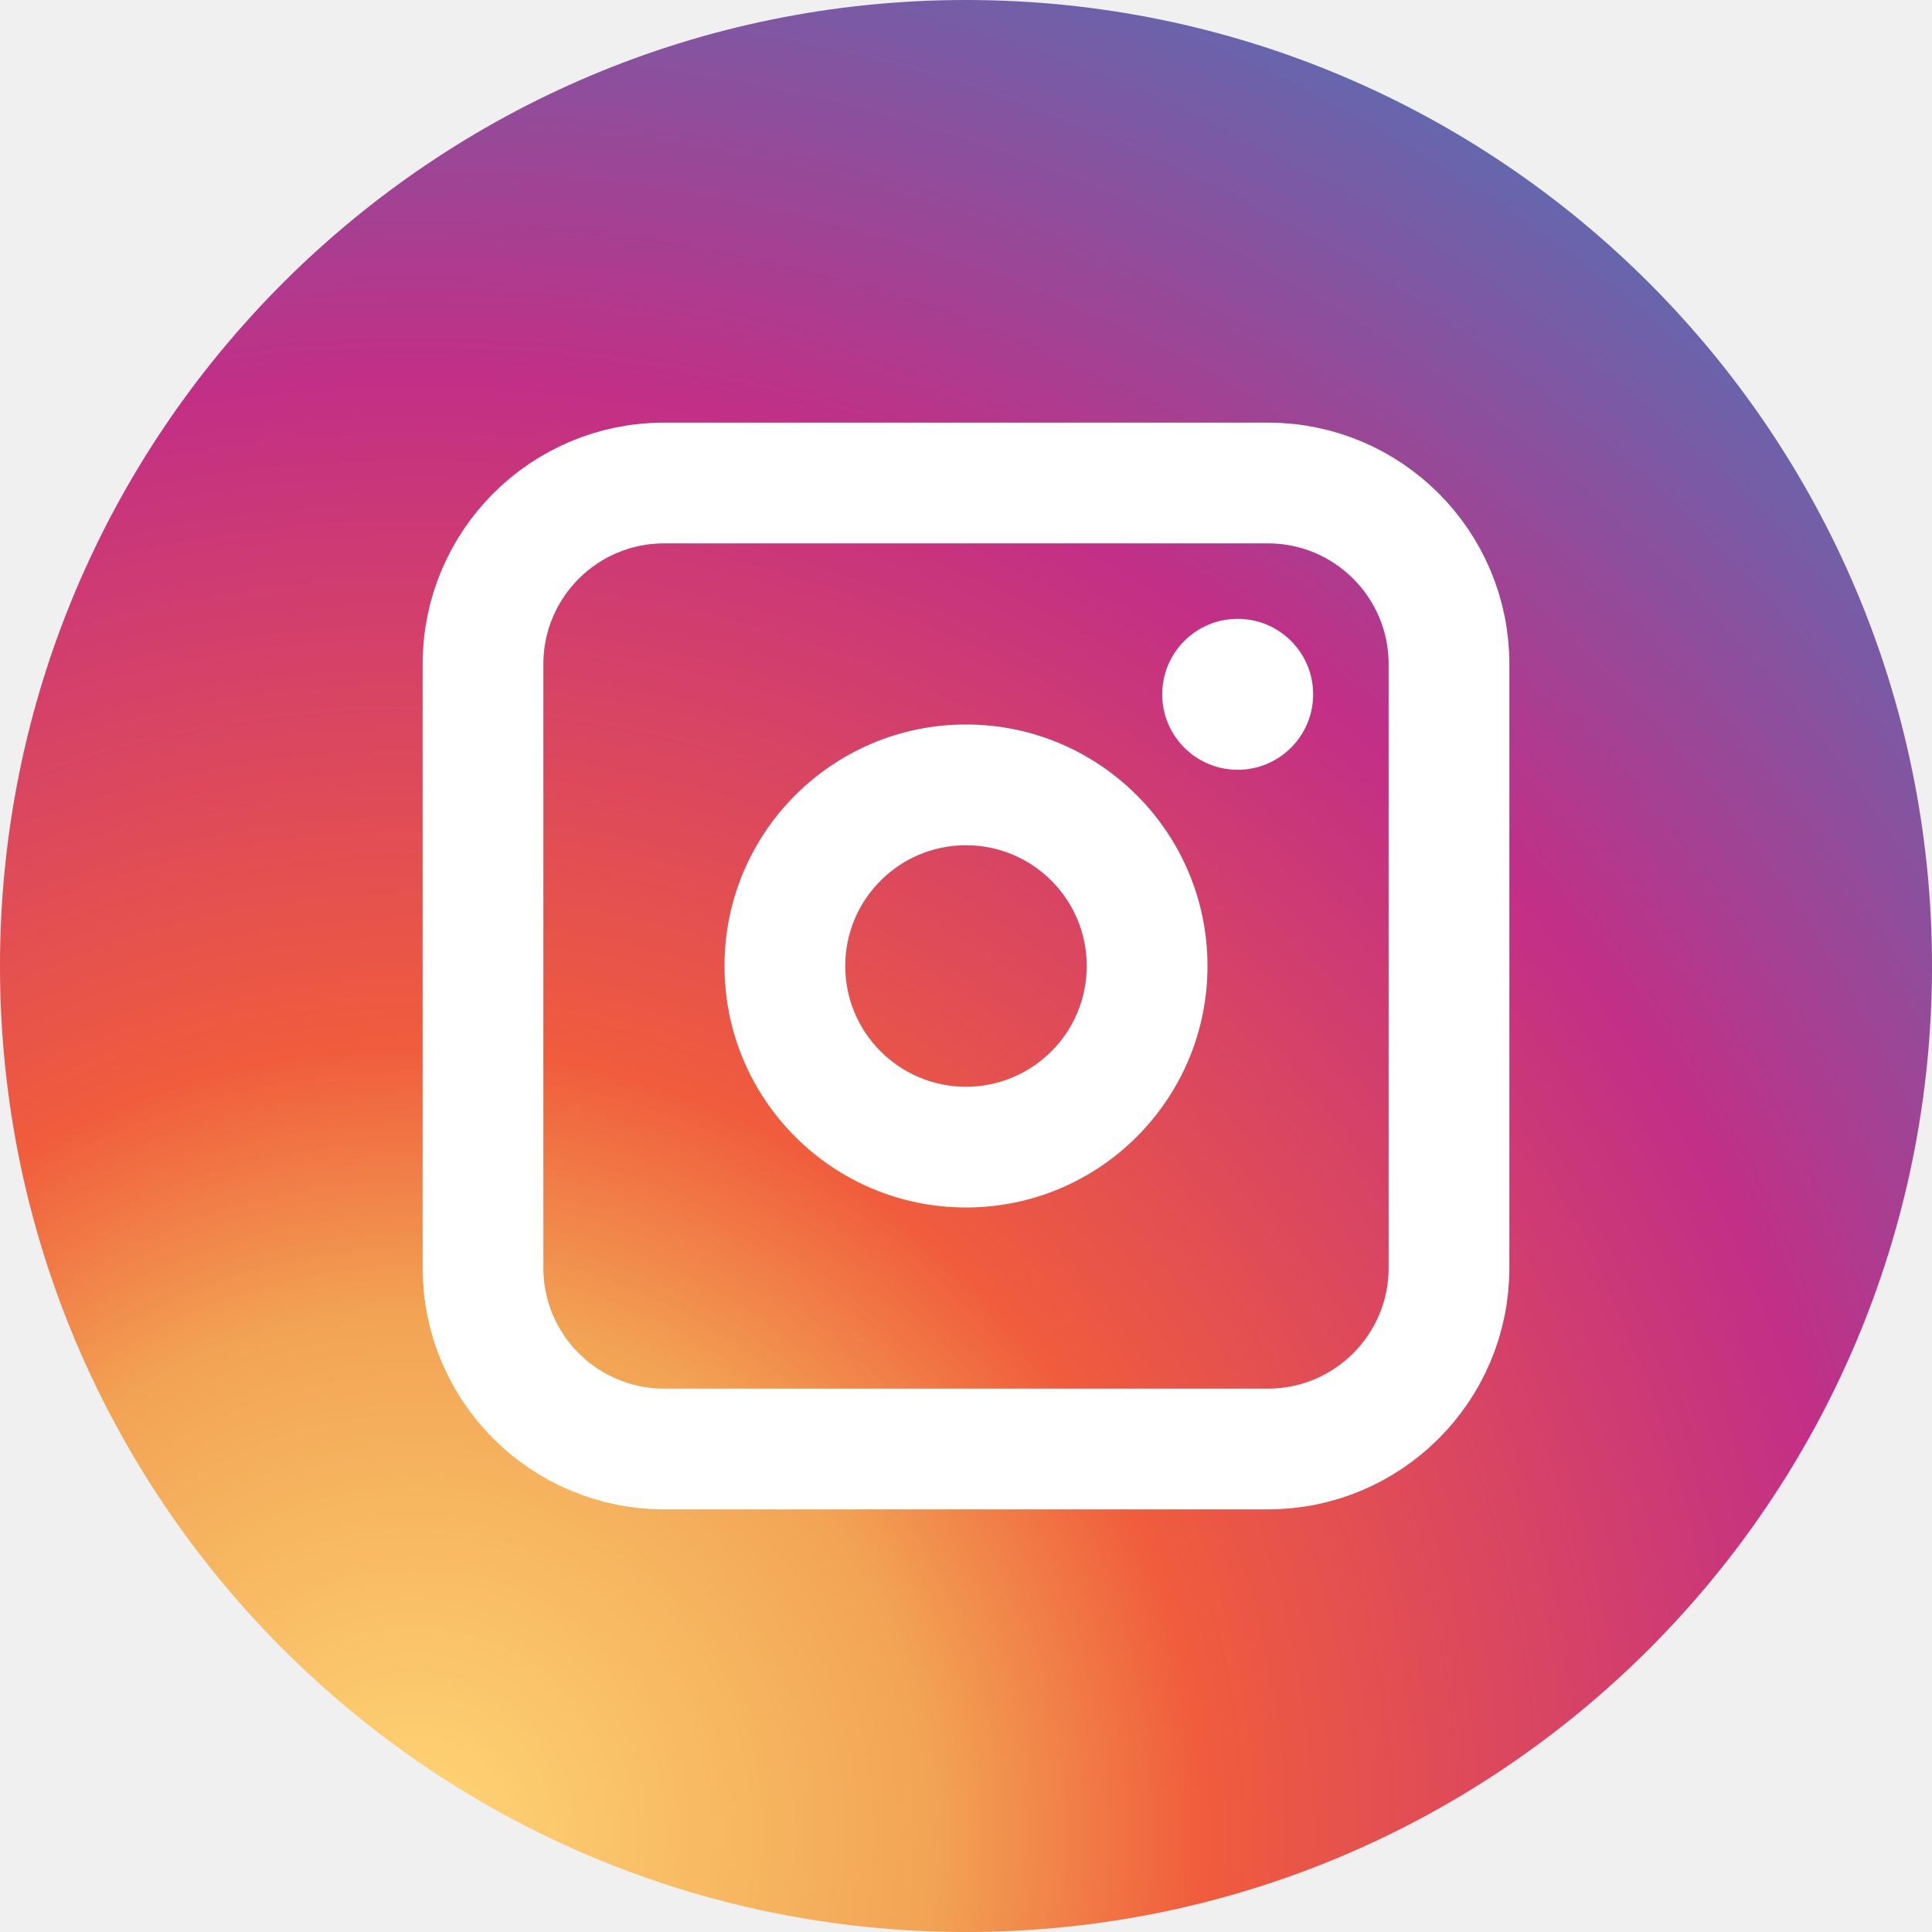
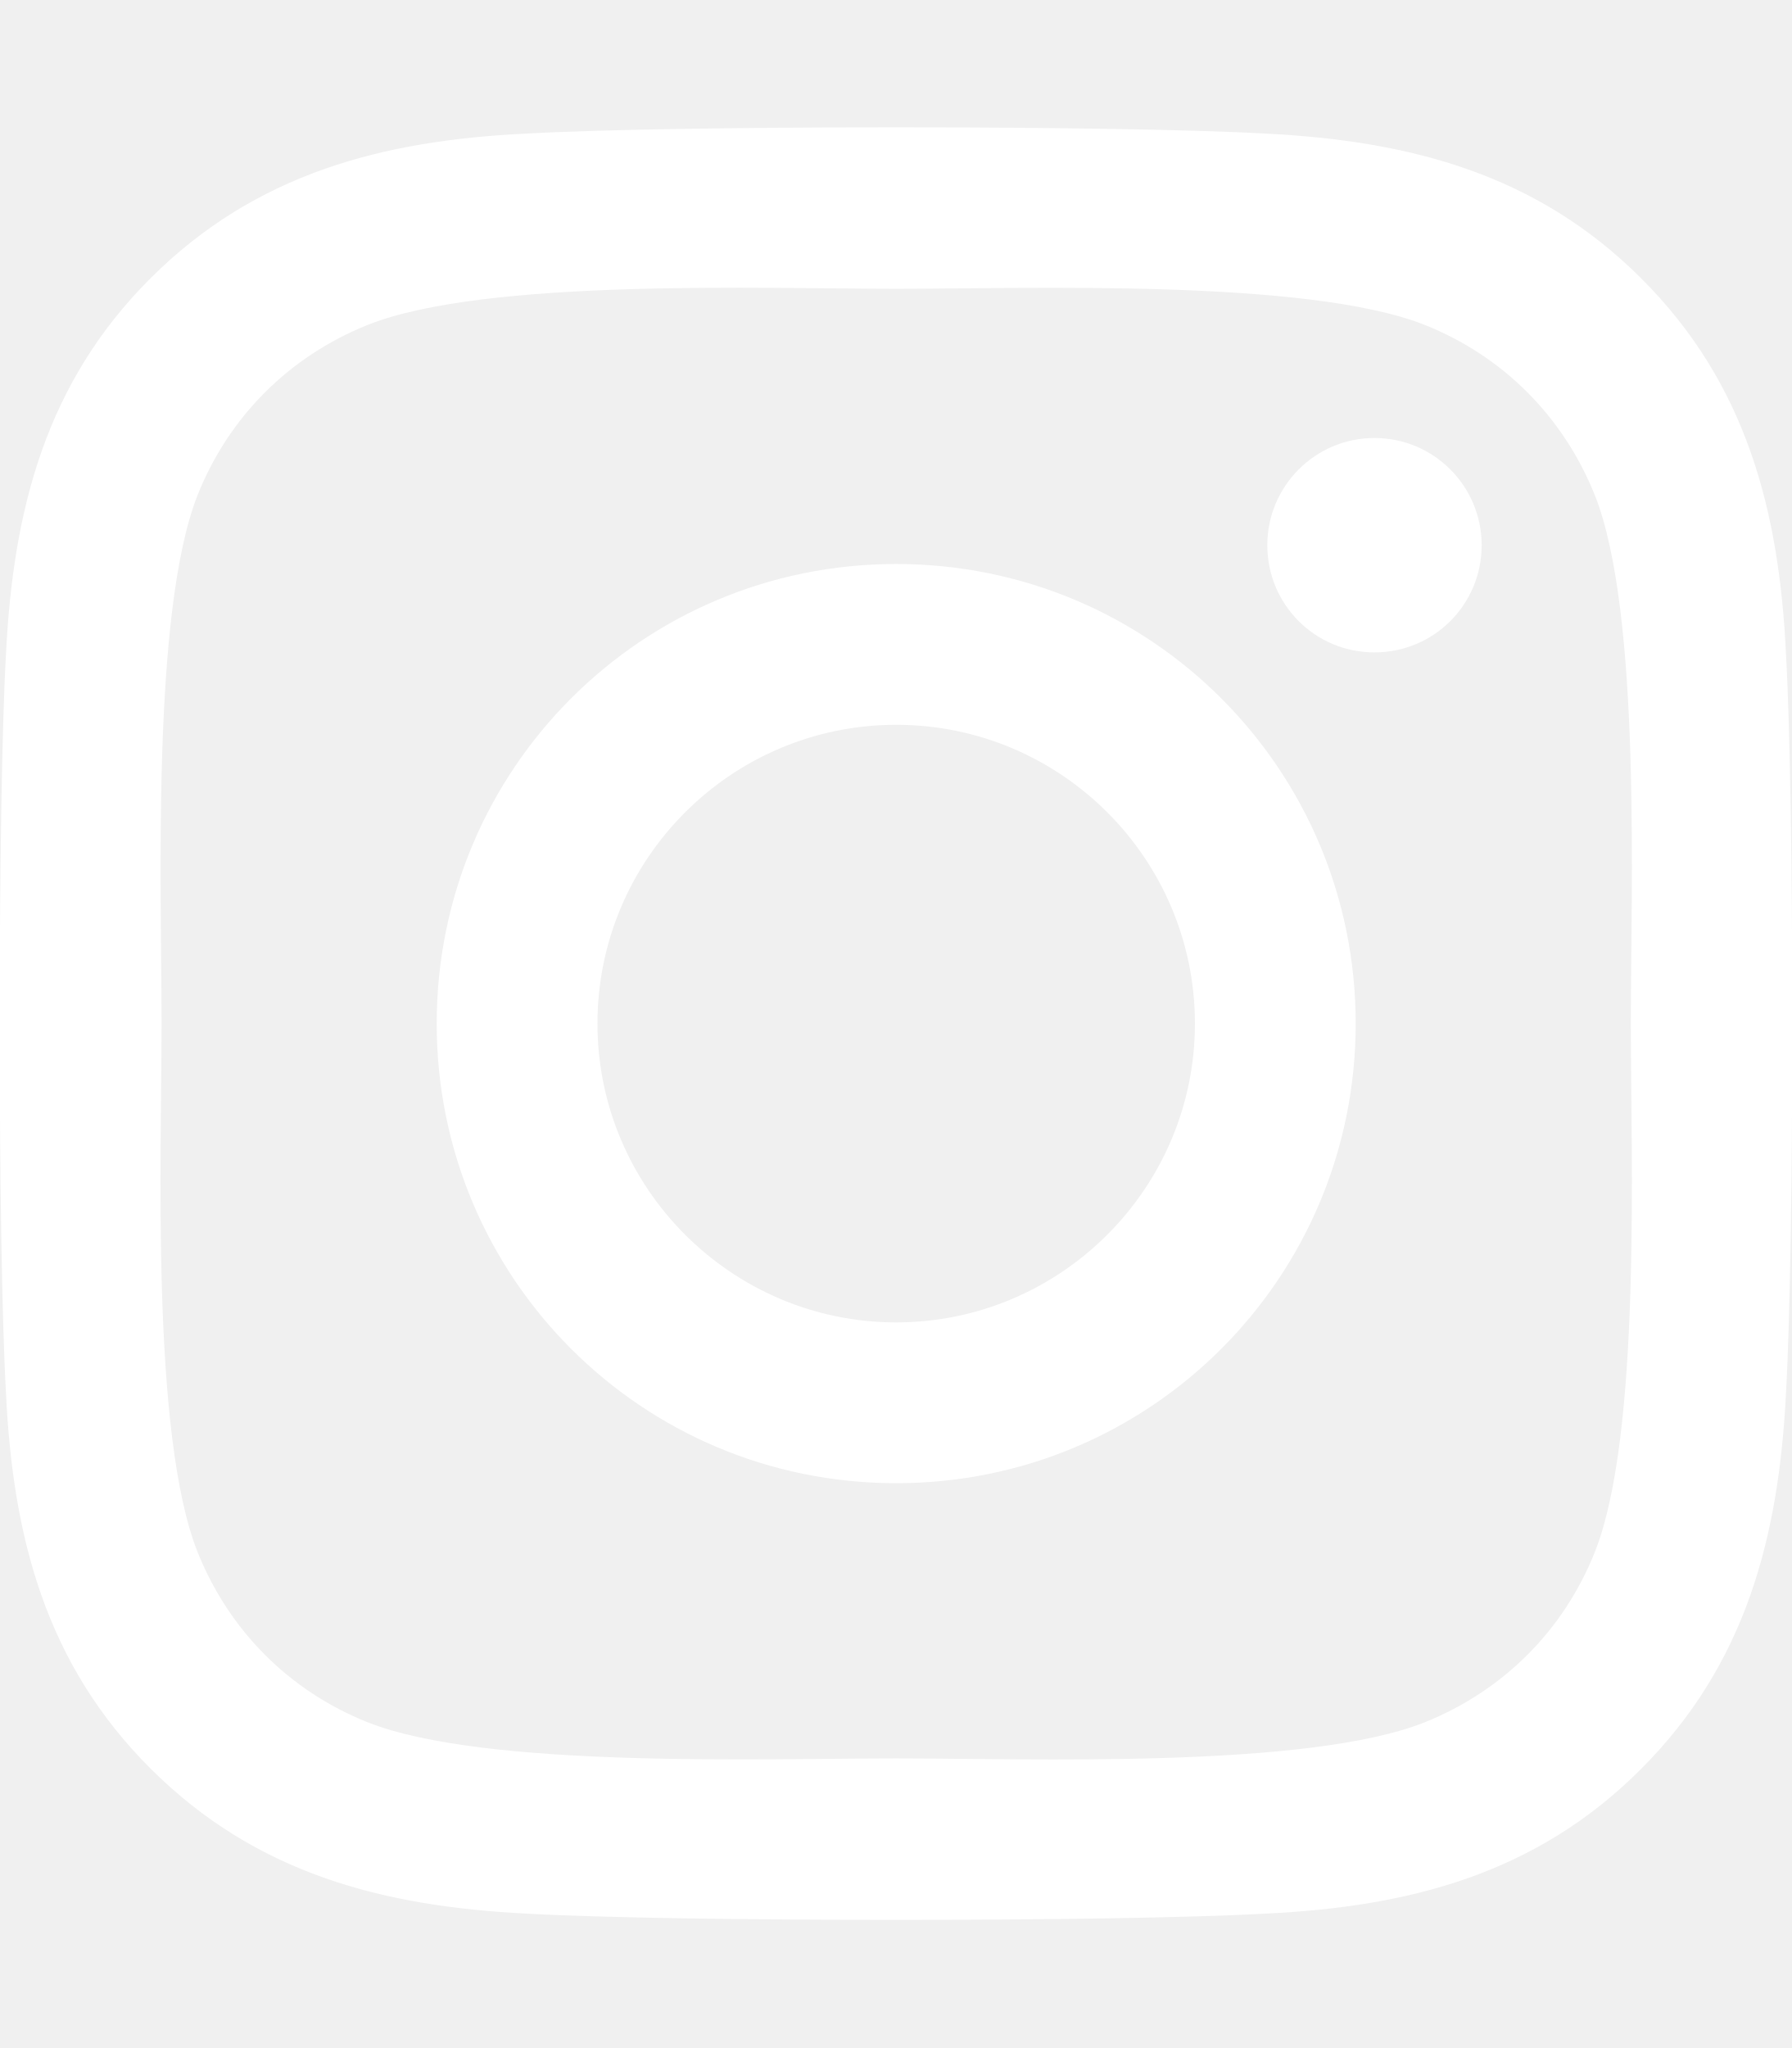
- <svg xmlns="http://www.w3.org/2000/svg" xmlns:xlink="http://www.w3.org/1999/xlink" viewBox="0 0 128 128" id="instagram">
-   <defs>
-     <clipPath id="b">
-       <circle cx="64" cy="64" r="64" fill="none" />
-     </clipPath>
-     <clipPath id="c">
-       <path fill="none" d="M104-163H24a24.07 24.07 0 0 0-24 24v80a24.07 24.07 0 0 0 24 24h80a24.07 24.07 0 0 0 24-24v-80a24.07 24.07 0 0 0-24-24Zm16 104a16 16 0 0 1-16 16H24A16 16 0 0 1 8-59v-80a16 16 0 0 1 16-16h80a16 16 0 0 1 16 16Z" />
-     </clipPath>
-     <clipPath id="e">
-       <circle cx="82" cy="209" r="5" fill="none" />
-     </clipPath>
-     <clipPath id="g">
-       <path fill="none" d="M64-115a16 16 0 0 0-16 16 16 16 0 0 0 16 16 16 16 0 0 0 16-16 16 16 0 0 0-16-16Zm0 24a8 8 0 0 1-8-8 8 8 0 0 1 8-8 8 8 0 0 1 8 8 8 8 0 0 1-8 8Z" />
-     </clipPath>
-     <clipPath id="h">
-       <path fill="none" d="M84-63H44a16 16 0 0 1-16-16v-40a16 16 0 0 1 16-16h40a16 16 0 0 1 16 16v40a16 16 0 0 1-16 16Zm-40-64a8 8 0 0 0-8 8v40a8 8 0 0 0 8 8h40a8 8 0 0 0 8-8v-40a8 8 0 0 0-8-8Z" />
-     </clipPath>
-     <clipPath id="i">
-       <circle cx="82" cy="-117" r="5" fill="none" />
-     </clipPath>
-     <radialGradient id="a" cx="27.5" cy="121.5" r="137.5" gradientUnits="userSpaceOnUse">
-       <stop offset="0" stop-color="#ffd676" />
-       <stop offset=".25" stop-color="#f2a454" />
-       <stop offset=".38" stop-color="#f05c3c" />
-       <stop offset=".7" stop-color="#c22f86" />
-       <stop offset=".96" stop-color="#6666ad" />
-       <stop offset=".99" stop-color="#5c6cb2" />
-     </radialGradient>
-     <radialGradient id="d" cx="27.5" cy="-41.5" r="148.5" xlink:href="#a" />
-     <radialGradient id="f" cx="13.87" cy="303.38" r="185.63" xlink:href="#a" />
-     <radialGradient id="j" cx="13.87" cy="-22.62" r="185.63" xlink:href="#a" />
-   </defs>
-   <g clip-path="url(#b)">
-     <circle cx="27.5" cy="121.5" r="137.5" fill="url(#a)" />
-   </g>
-   <g clip-path="url(#c)">
-     <circle cx="27.5" cy="-41.5" r="148.5" fill="url(#d)" />
-   </g>
-   <g clip-path="url(#e)">
-     <circle cx="13.87" cy="303.38" r="185.63" fill="url(#f)" />
-   </g>
-   <g clip-path="url(#g)">
-     <circle cx="27.5" cy="-41.5" r="148.5" fill="url(#d)" />
-   </g>
-   <g clip-path="url(#h)">
-     <circle cx="27.5" cy="-41.5" r="148.5" fill="url(#d)" />
-   </g>
-   <g clip-path="url(#i)">
-     <circle cx="13.87" cy="-22.62" r="185.63" fill="url(#j)" />
-   </g>
-   <circle cx="82" cy="46" r="5" fill="#fff" />
-   <path fill="#fff" d="M64 48a16 16 0 1 0 16 16 16 16 0 0 0-16-16Zm0 24a8 8 0 1 1 8-8 8 8 0 0 1-8 8Z" />
-   <rect width="64" height="64" x="32" y="32" fill="none" stroke="#fff" stroke-miterlimit="10" stroke-width="8" rx="12" ry="12" />
+ <svg xmlns="http://www.w3.org/2000/svg" viewBox="0 0 448 512" fill="#fff">
+   <path d="M224.1 141c-63.6 0-114.9 51.3-114.9 114.9s51.3 114.9 114.9 114.9S339 319.5 339 255.9 287.7 141 224.1 141zm0 189.6c-41.1 0-74.7-33.5-74.7-74.7s33.5-74.7 74.7-74.7 74.7 33.5 74.7 74.7-33.6 74.7-74.7 74.7zm146.4-194.3c0 14.9-12 26.8-26.8 26.8-14.9 0-26.8-12-26.8-26.8s12-26.8 26.8-26.8 26.8 12 26.8 26.8zm76.1 27.2c-1.7-35.9-9.9-67.7-36.2-93.9-26.2-26.2-58-34.4-93.9-36.2-37-2.1-147.9-2.1-184.9 0-35.8 1.7-67.6 9.9-93.9 36.1s-34.4 58-36.2 93.9c-2.1 37-2.1 147.9 0 184.9 1.7 35.9 9.9 67.7 36.2 93.9s58 34.4 93.9 36.2c37 2.1 147.9 2.1 184.9 0 35.9-1.7 67.7-9.9 93.9-36.2 26.2-26.2 34.4-58 36.2-93.9 2.1-37 2.1-147.8 0-184.8zM398.8 388c-7.8 19.6-22.9 34.7-42.6 42.6-29.5 11.7-99.5 9-132.1 9s-102.7 2.6-132.1-9c-19.6-7.8-34.7-22.9-42.6-42.6-11.7-29.5-9-99.5-9-132.1s-2.6-102.7 9-132.1c7.8-19.6 22.9-34.7 42.6-42.6 29.5-11.7 99.5-9 132.1-9s102.7-2.6 132.1 9c19.6 7.8 34.7 22.9 42.6 42.6 11.7 29.5 9 99.5 9 132.1s2.7 102.7-9 132.1z" />
</svg>
